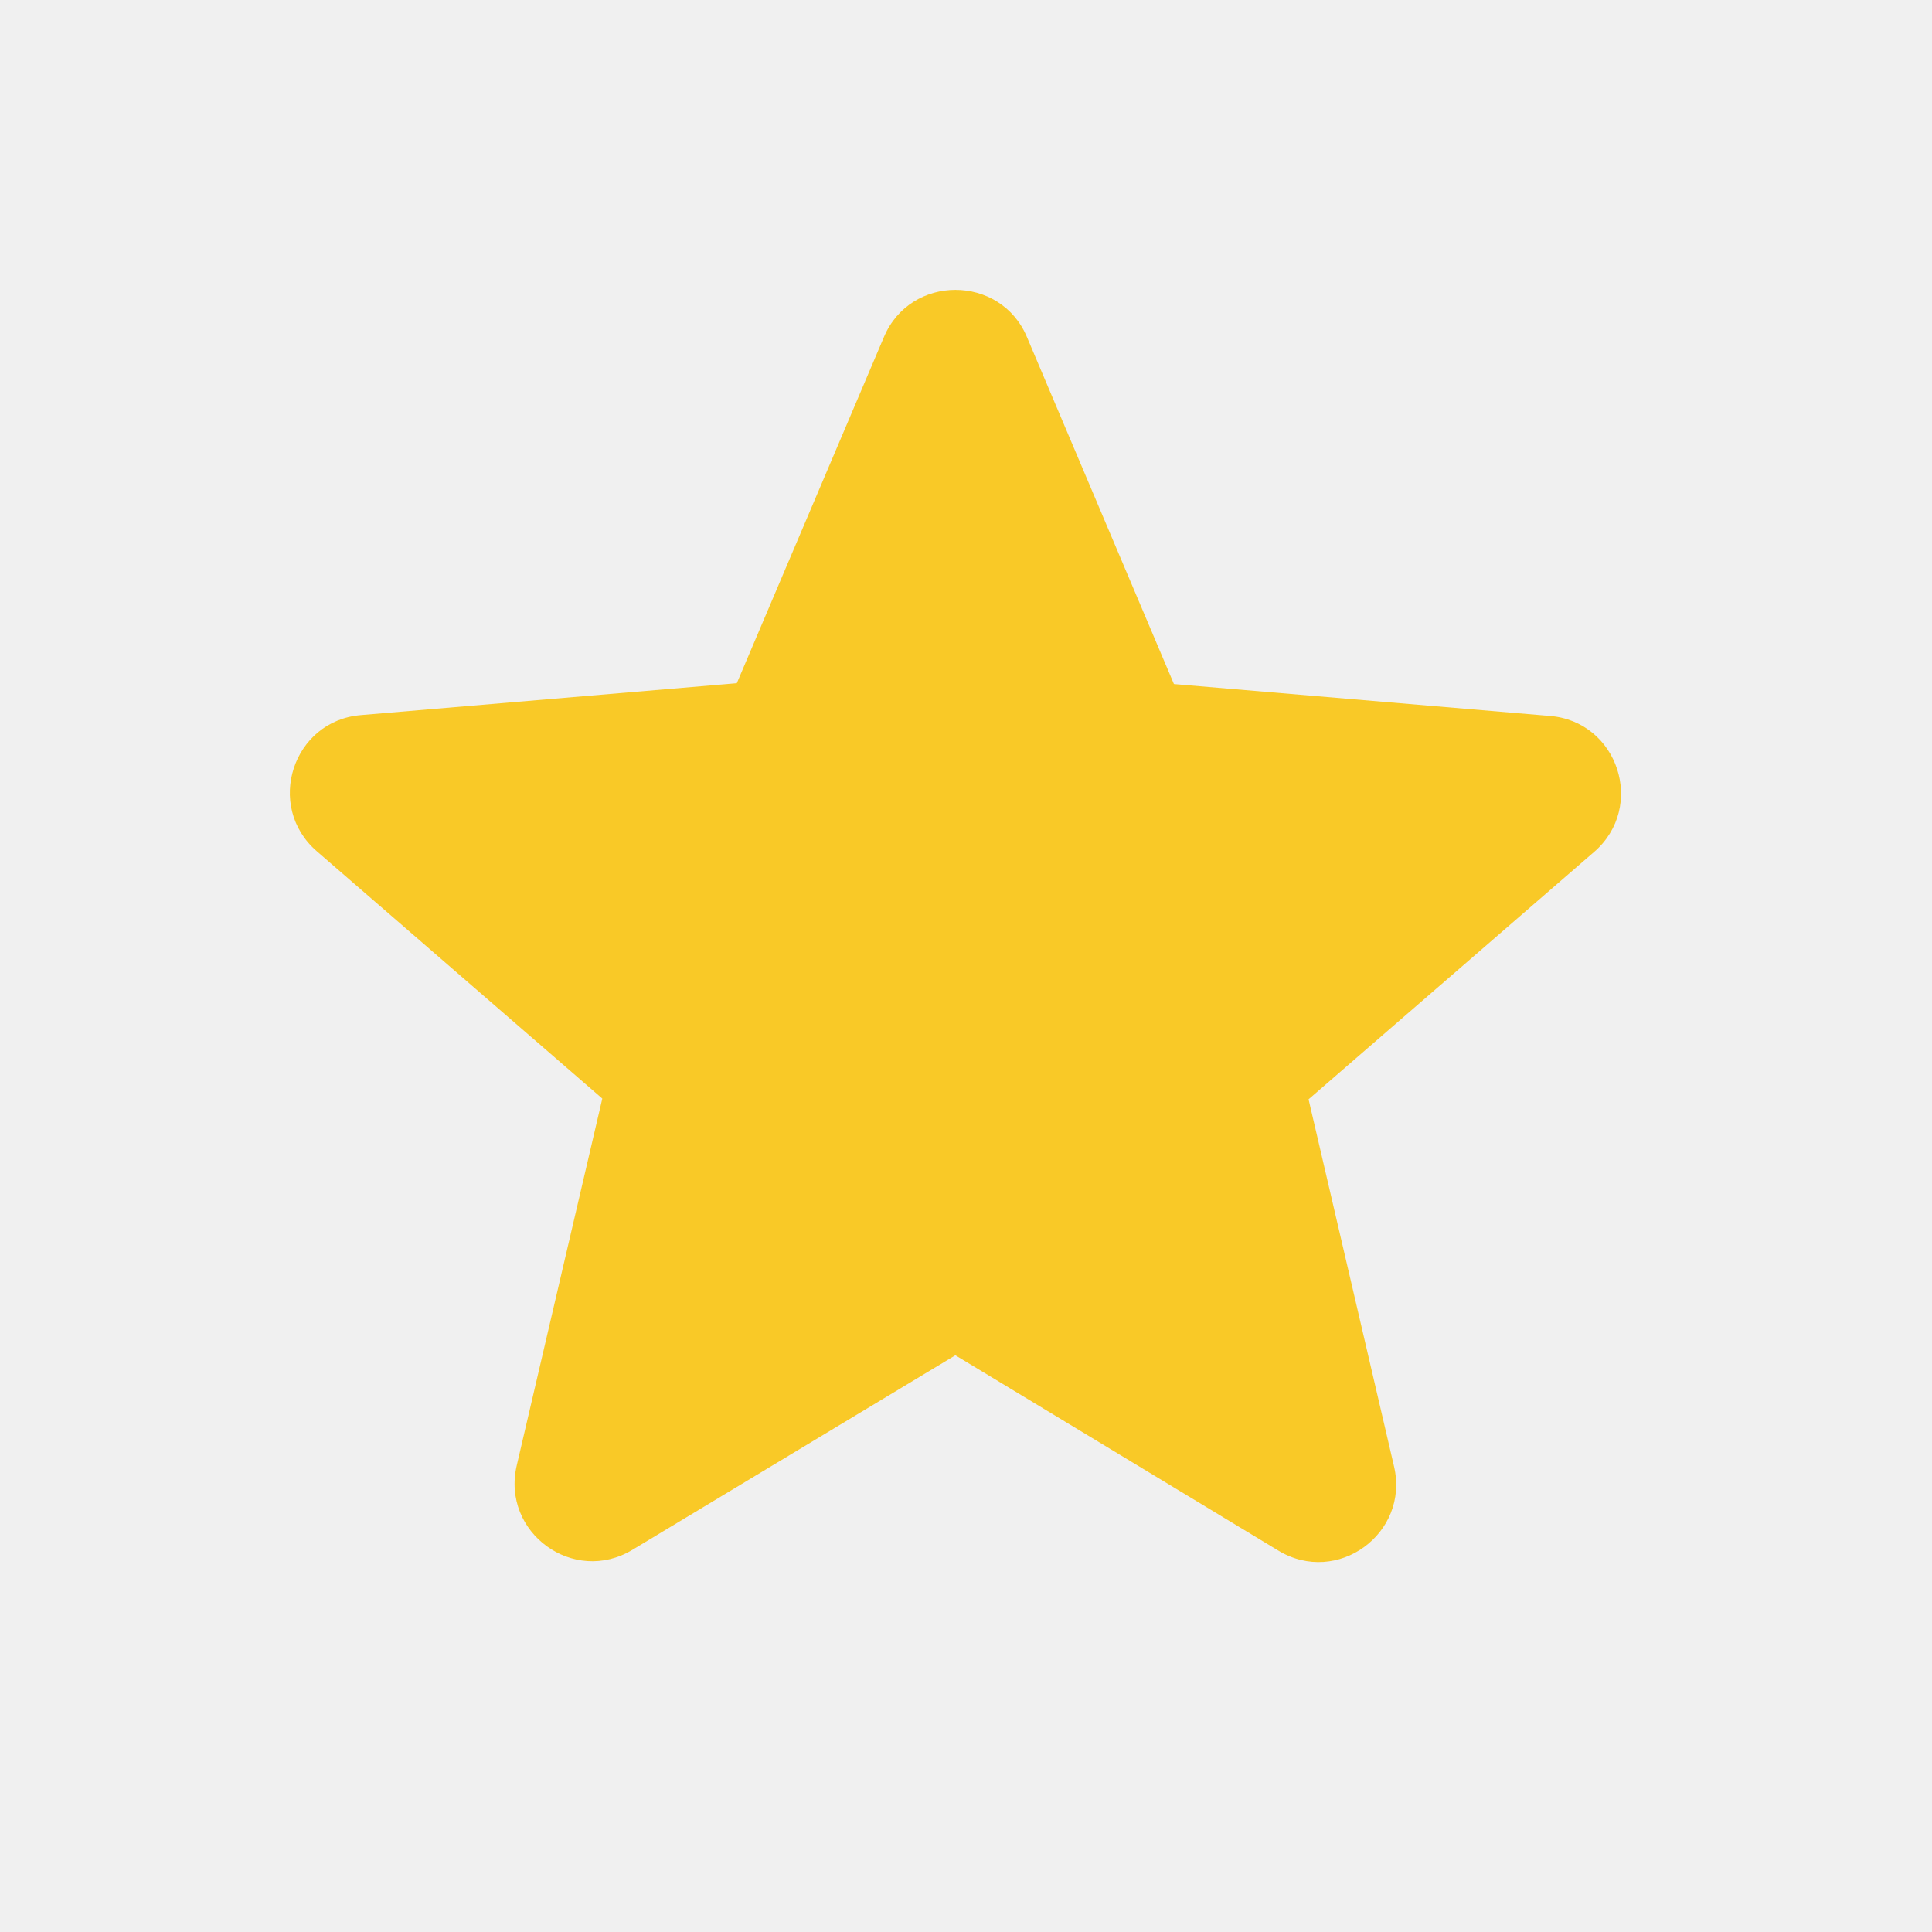
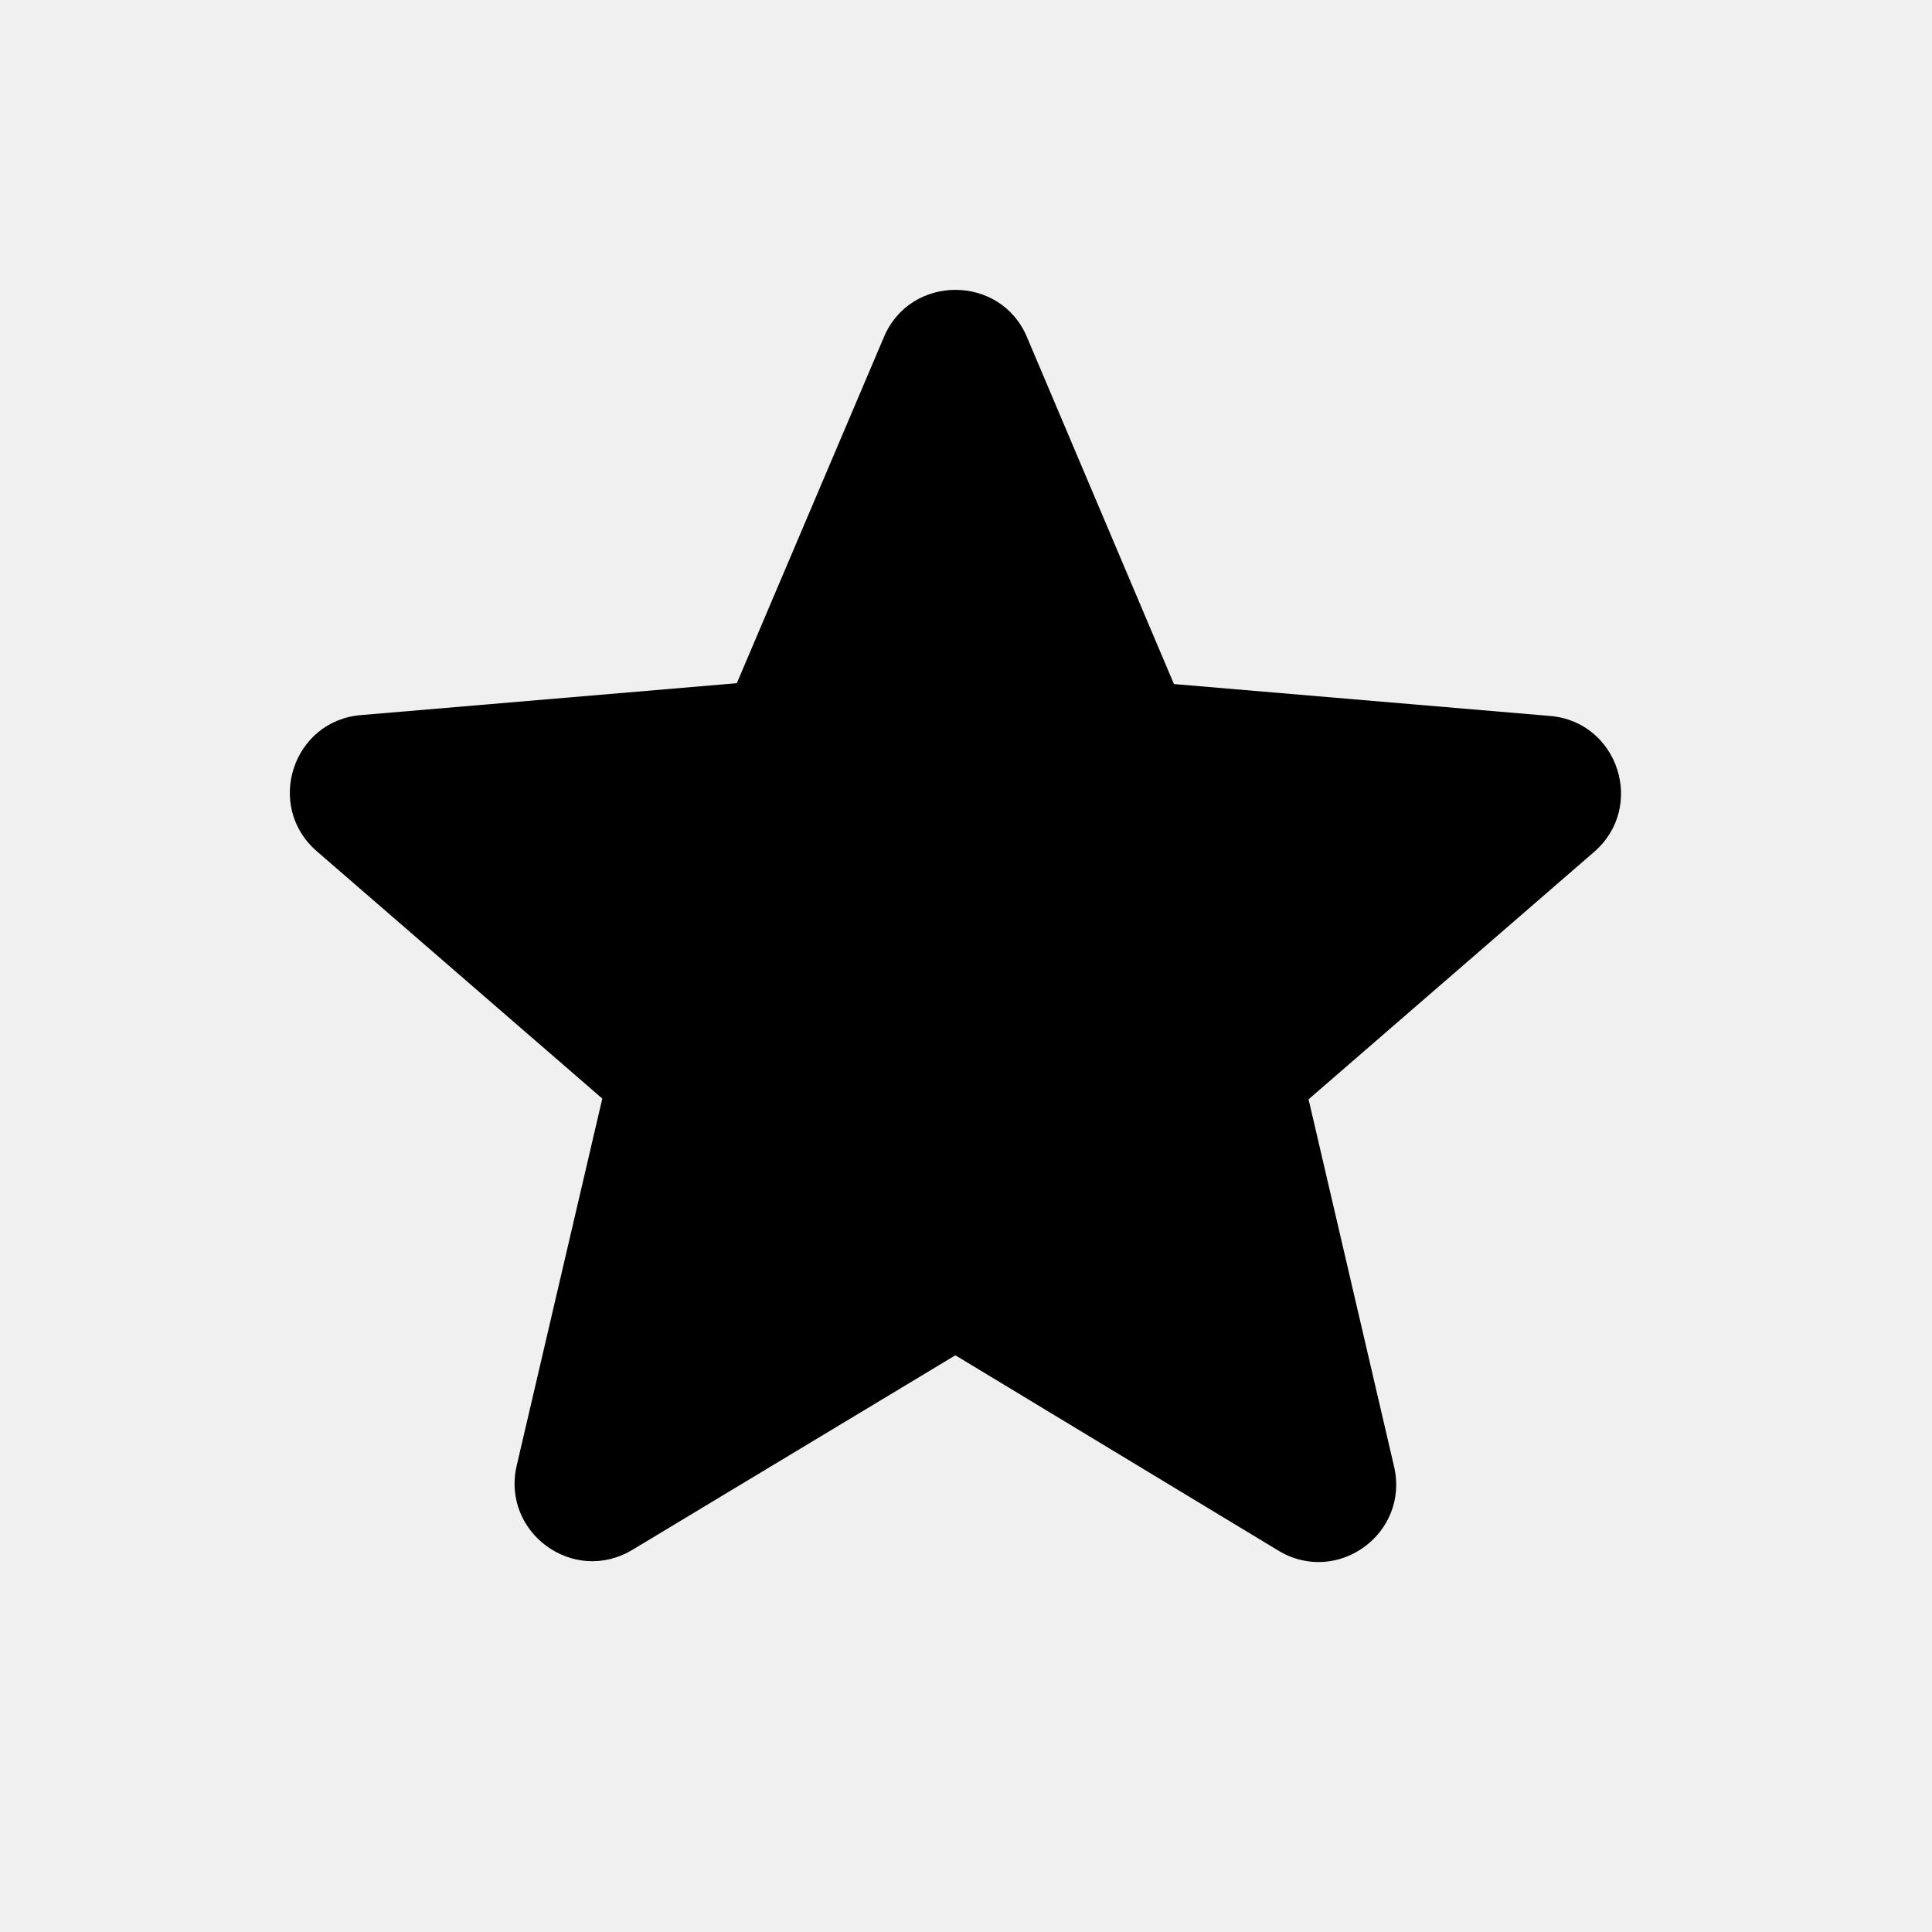
<svg xmlns="http://www.w3.org/2000/svg" width="16" height="16" viewBox="0 0 16 16" fill="none">
  <g clip-path="url(#clip0_2025_6009)">
-     <path d="M7.912 11.224L10.586 12.841C11.075 13.137 11.674 12.699 11.545 12.145L10.837 9.104L13.201 7.056C13.633 6.682 13.401 5.974 12.834 5.929L9.722 5.665L8.505 2.792C8.286 2.27 7.539 2.27 7.32 2.792L6.102 5.658L2.991 5.922C2.424 5.967 2.192 6.676 2.624 7.05L4.988 9.098L4.279 12.138C4.151 12.692 4.75 13.13 5.239 12.834L7.912 11.224Z" fill="#F9C927" />
+     <path d="M7.912 11.224L10.586 12.841C11.075 13.137 11.674 12.699 11.545 12.145L10.837 9.104L13.201 7.056C13.633 6.682 13.401 5.974 12.834 5.929L9.722 5.665L8.505 2.792C8.286 2.27 7.539 2.27 7.32 2.792L6.102 5.658L2.991 5.922C2.424 5.967 2.192 6.676 2.624 7.05L4.988 9.098L4.279 12.138C4.151 12.692 4.75 13.13 5.239 12.834L7.912 11.224Z" fill="currentColor" />
  </g>
  <defs>
    <clipPath id="clip0_2025_6009">
      <rect width="16" height="16" fill="white" />
    </clipPath>
  </defs>
</svg>
